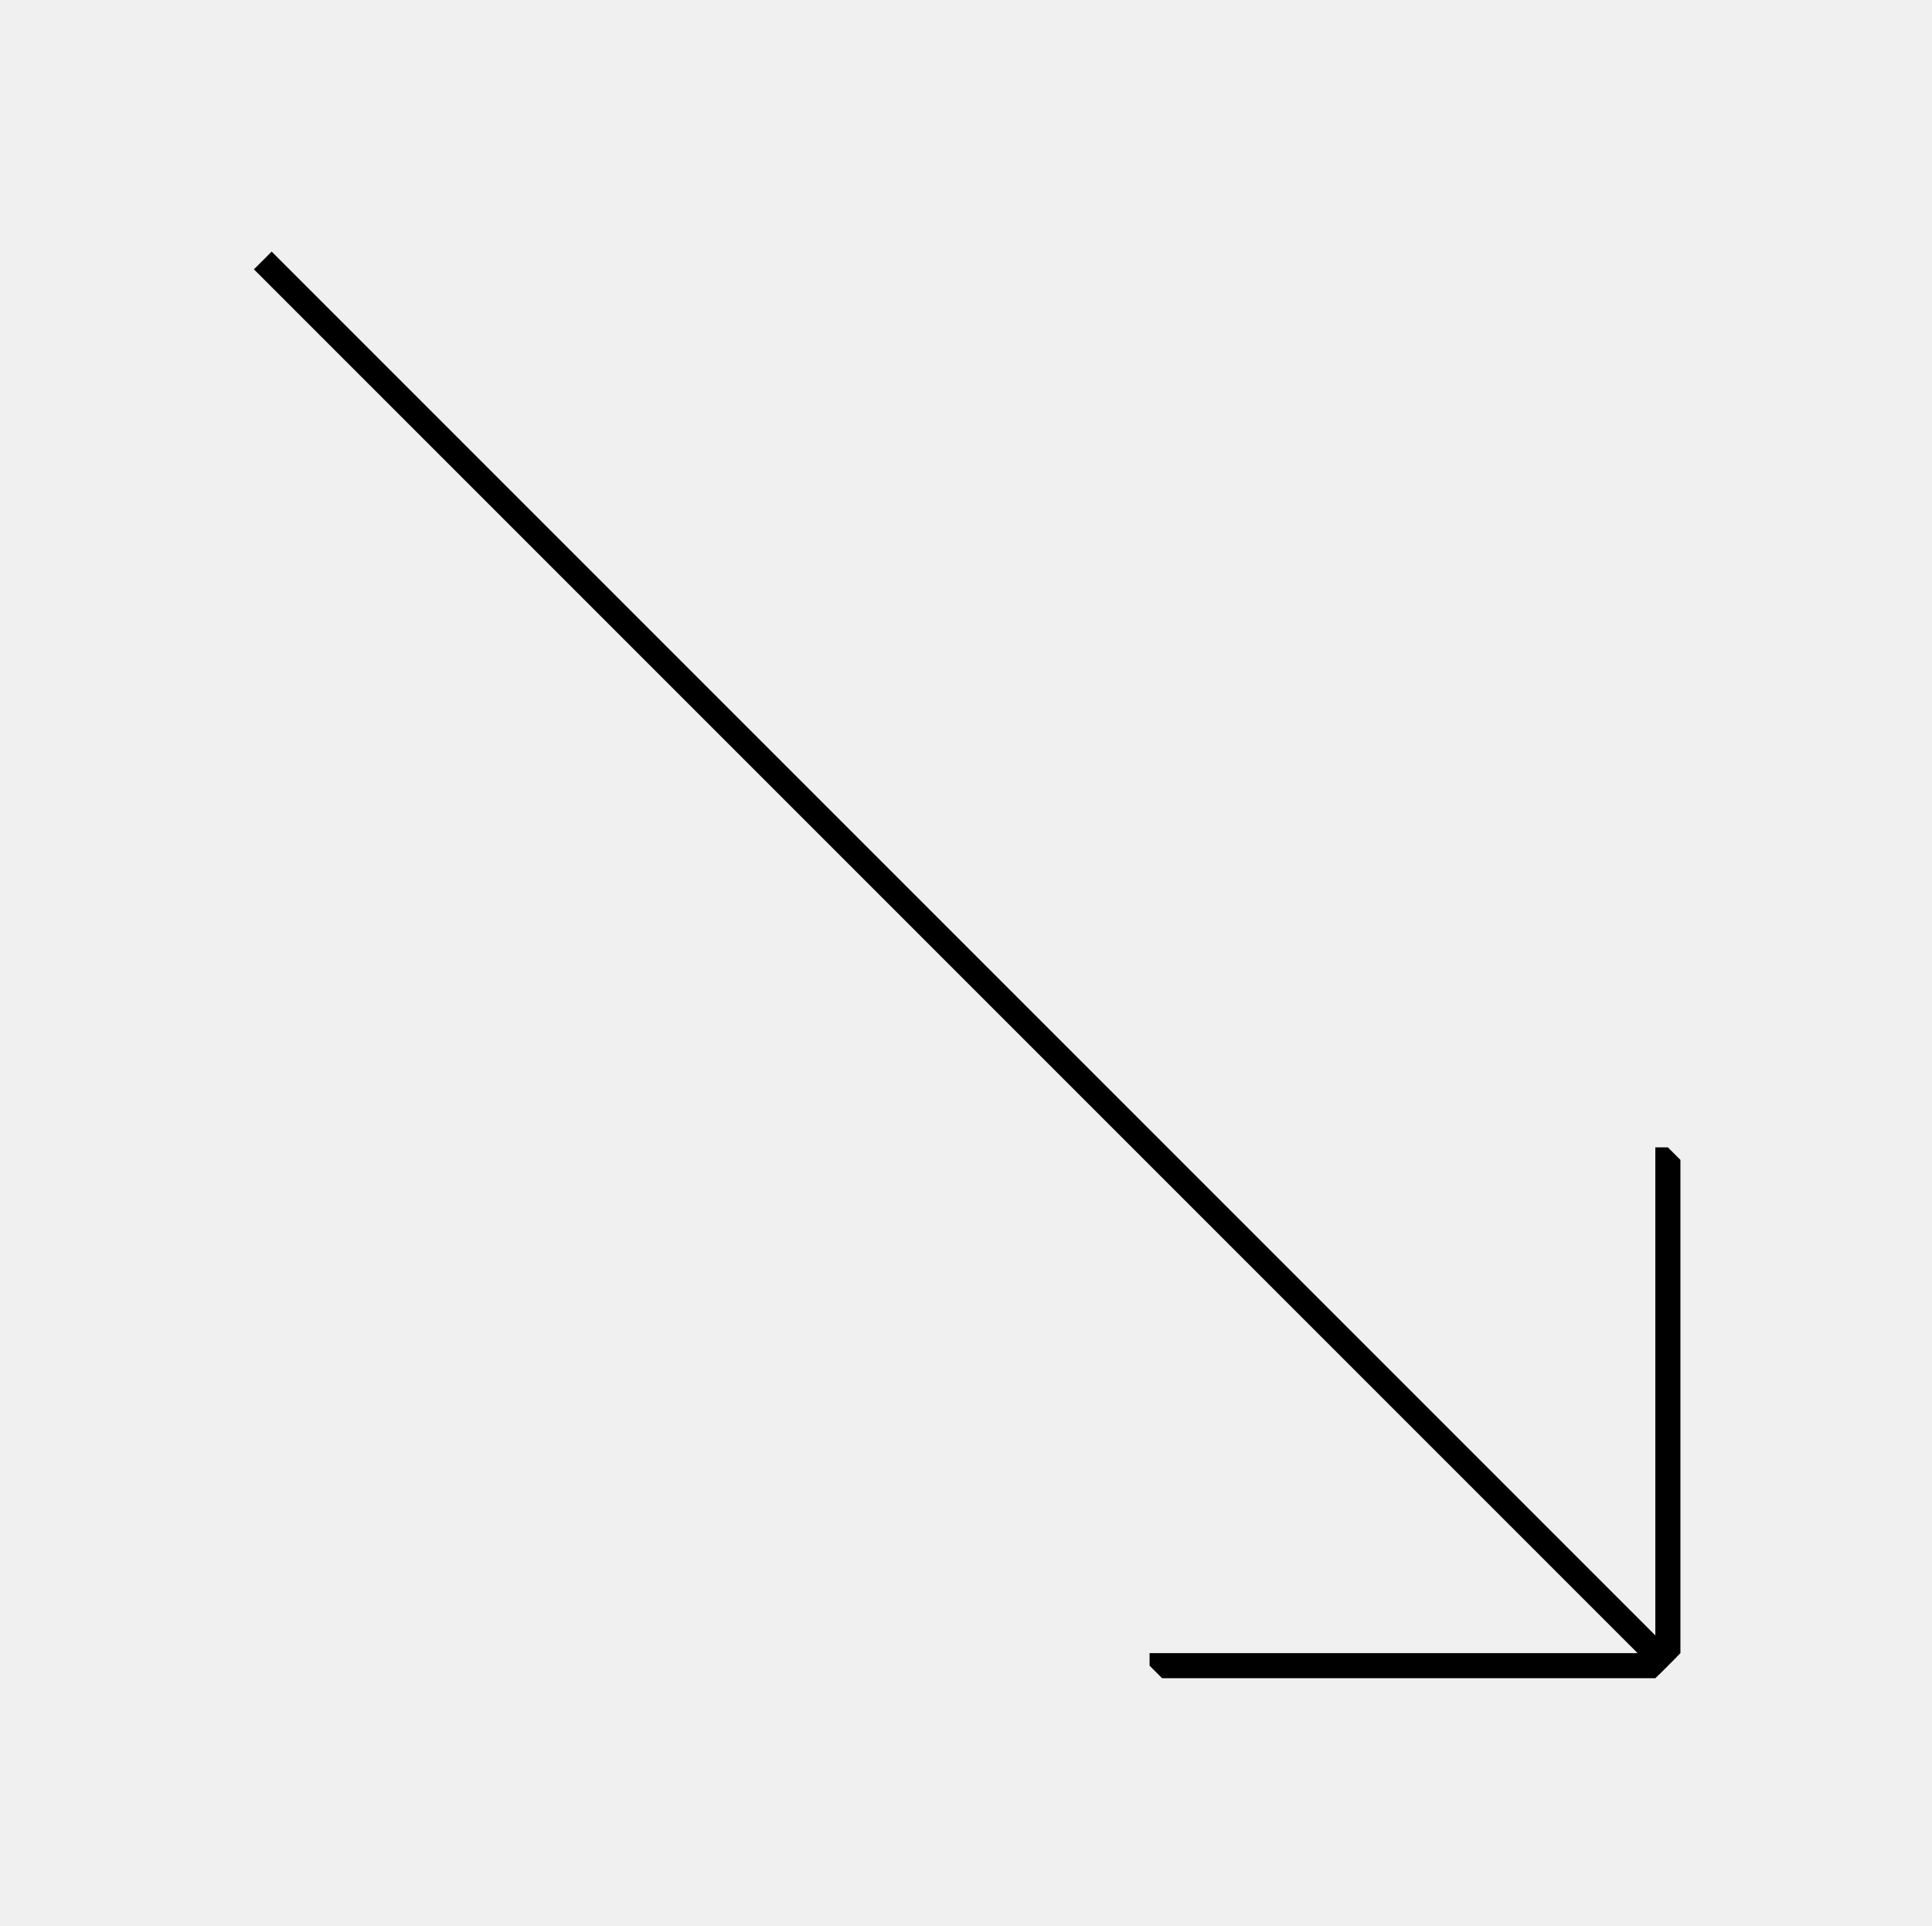
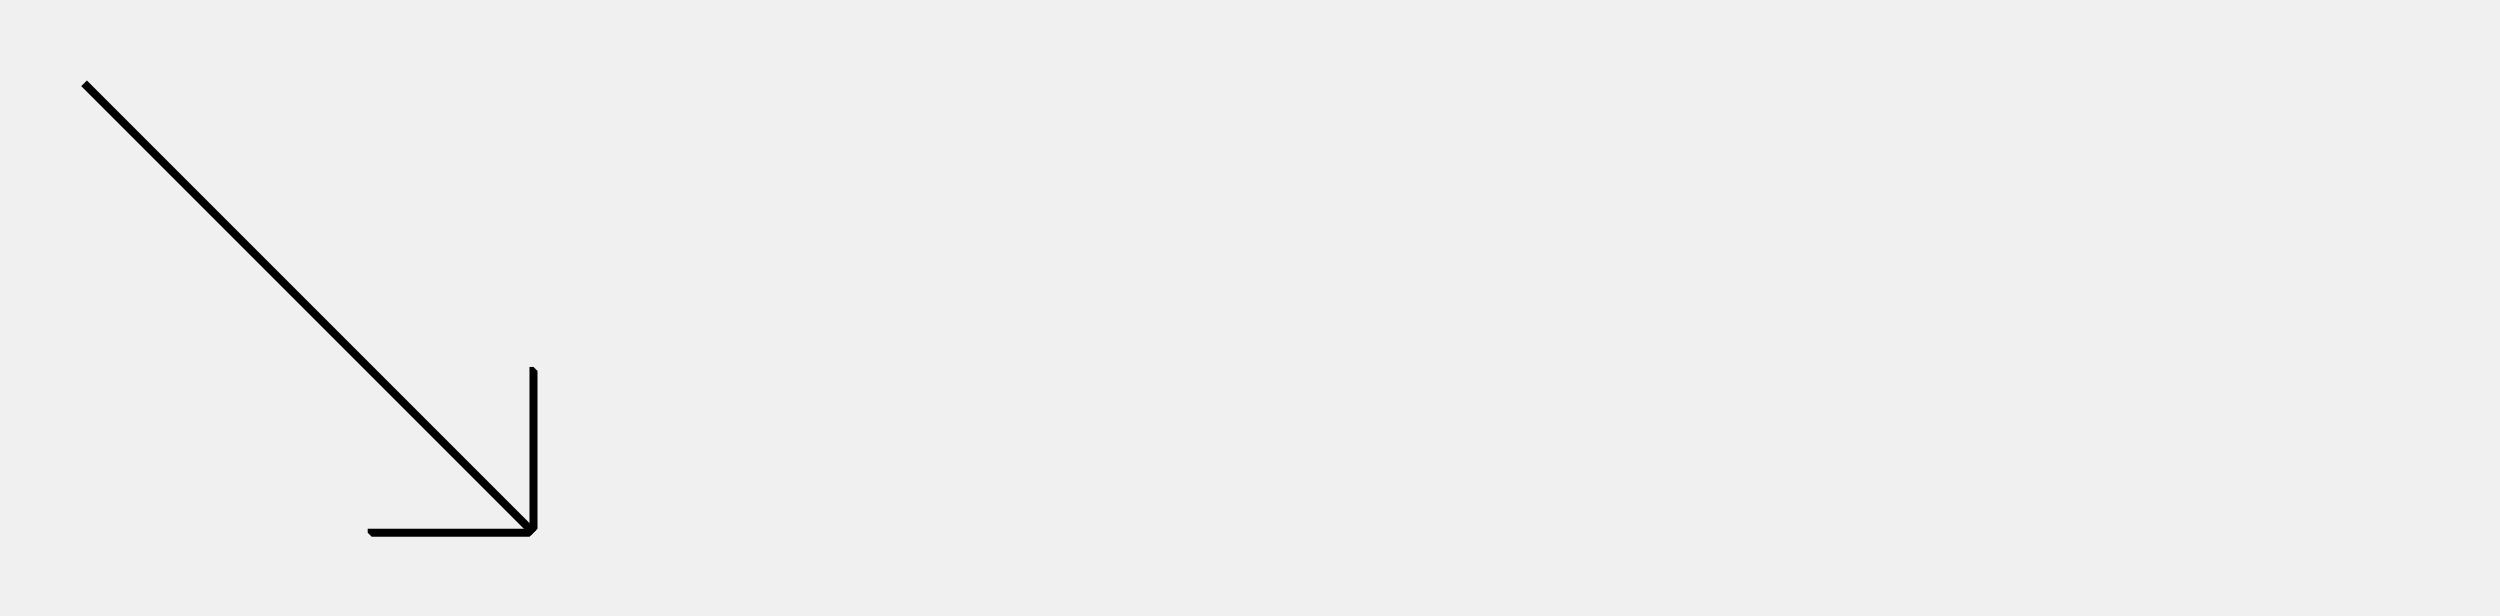
- <svg xmlns="http://www.w3.org/2000/svg" width="308" height="307" viewBox="0 0 308 307" fill="none">
-   <g clip-path="url(#clip0_417_5769)">
+ <svg xmlns="http://www.w3.org/2000/svg" width="1246" height="307" viewBox="0 0 1246 307" fill="none">
+   <g clip-path="url(#clip0_417_5768)">
    <path d="M265.893 182.891V265.518H183.266" stroke="black" stroke-width="4" />
    <path d="M41.894 41.52L265.894 265.52" stroke="black" stroke-width="4" />
  </g>
  <defs>
-     <clipPath id="clip0_417_5769">
+     <clipPath id="clip0_417_5768">
      <rect width="116.852" height="316.784" fill="white" transform="matrix(-0.707107 0.707107 0.707107 0.707107 83.2075 0.207031)" />
    </clipPath>
  </defs>
</svg>
